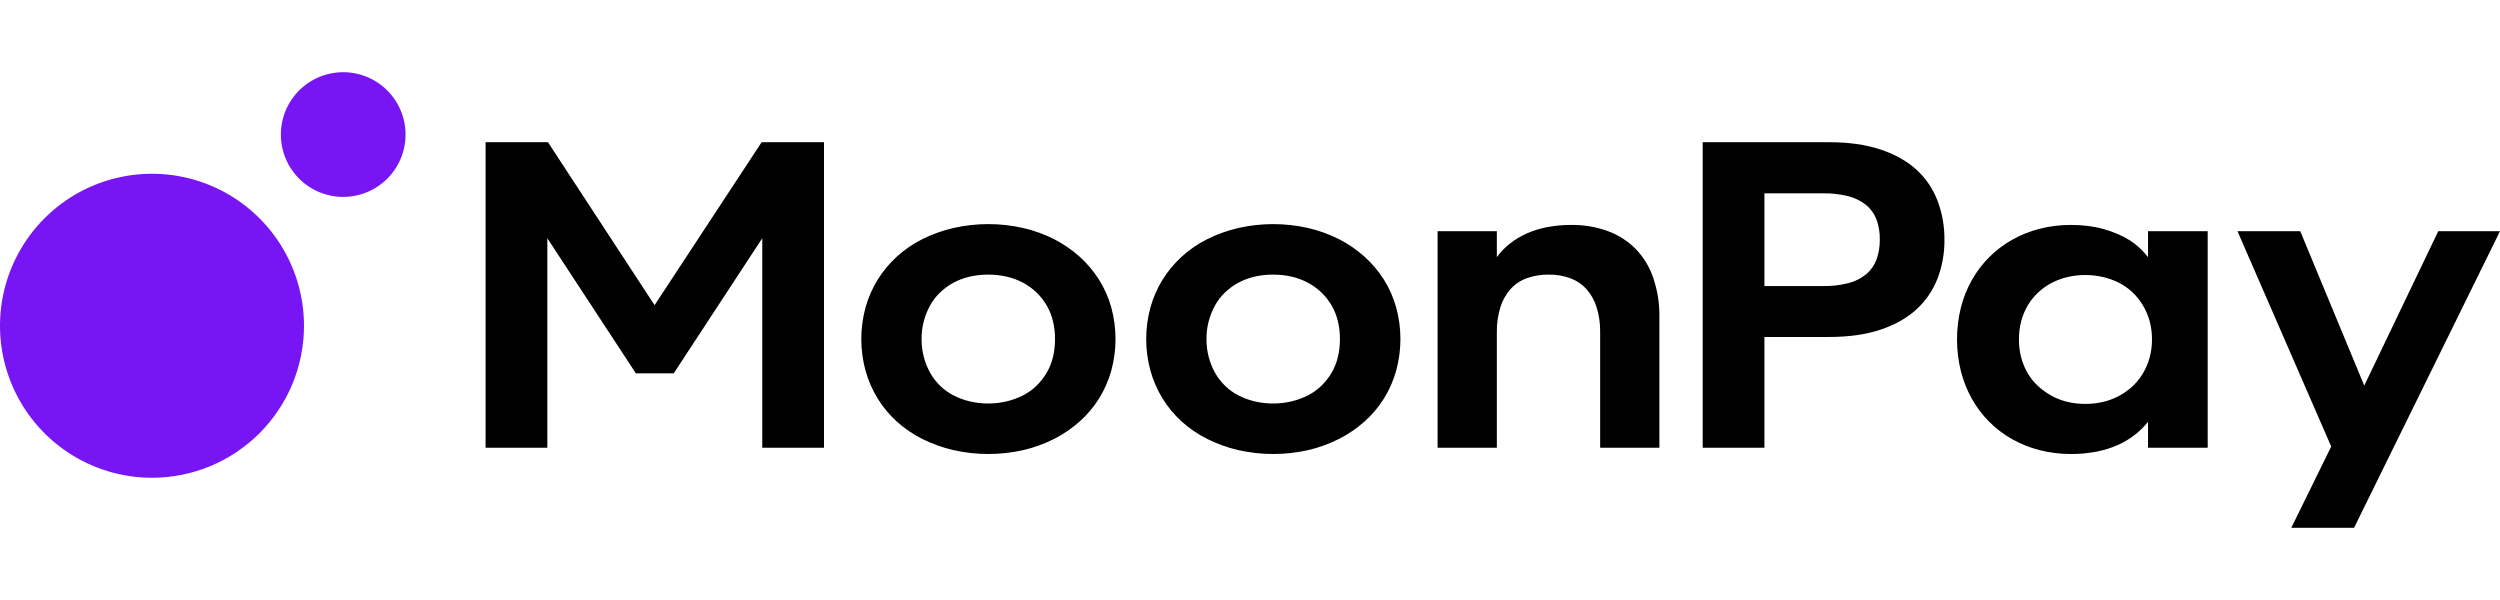
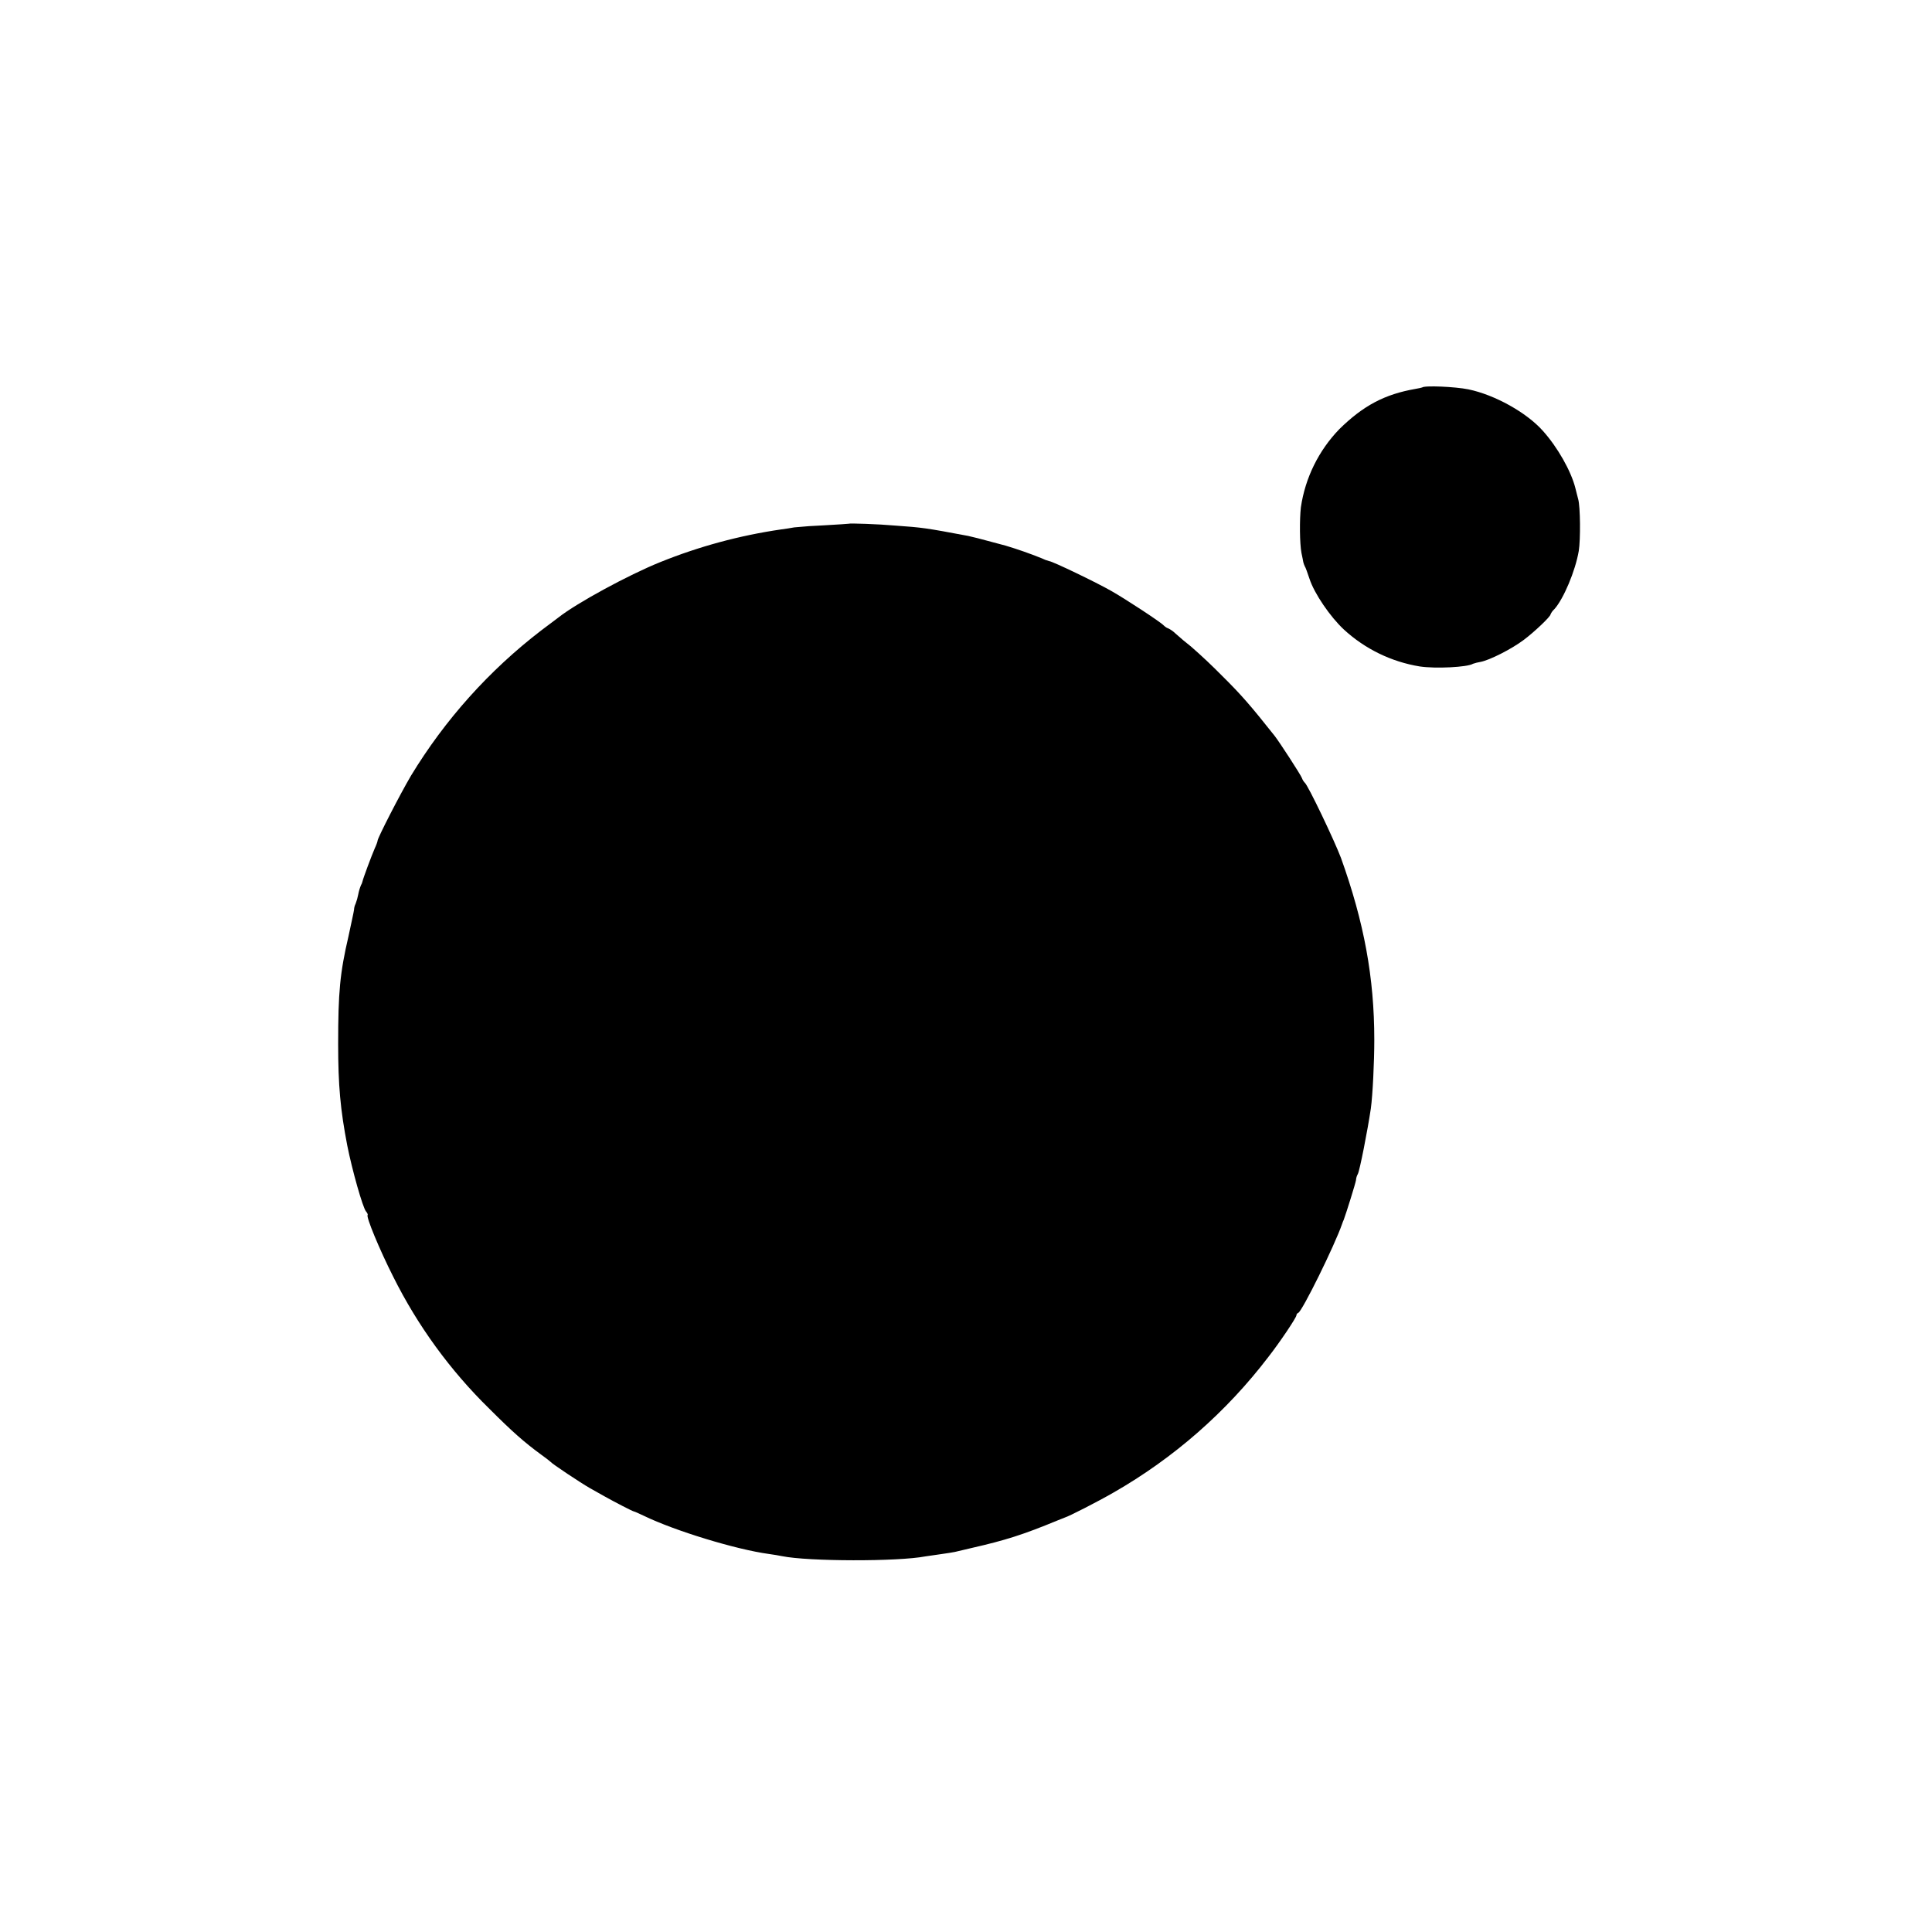
- <svg xmlns="http://www.w3.org/2000/svg" fill="none" viewBox="100.27 100.27 2016.73 367.54" width="100" height="24">
-   <path d="M1980.84 402.236L1905.21 228.514H1955.85L2007.5 353.104L2067.2 228.514H2117L1999.28 467.801H1948.64L1980.84 402.236ZM1796.69 366.268C1801.16 365.25 1805.47 363.643 1809.51 361.488C1813.42 359.407 1817.06 356.844 1820.33 353.859C1823.6 350.866 1826.42 347.422 1828.71 343.63C1831.12 339.647 1832.98 335.361 1834.25 330.886C1835.62 326.003 1836.3 320.951 1836.26 315.878C1836.31 310.75 1835.63 305.641 1834.25 300.703C1832.98 296.228 1831.12 291.942 1828.71 287.959C1826.41 284.152 1823.59 280.681 1820.33 277.646C1817.1 274.635 1813.46 272.094 1809.51 270.1C1805.44 268.05 1801.13 266.502 1796.69 265.489C1792.01 264.417 1787.23 263.883 1782.43 263.896C1777.66 263.88 1772.91 264.414 1768.26 265.489C1763.87 266.502 1759.62 268.051 1755.6 270.1C1751.68 272.121 1748.04 274.659 1744.79 277.646C1741.49 280.664 1738.64 284.137 1736.32 287.959C1733.92 291.933 1732.09 296.223 1730.87 300.703C1729.54 305.651 1728.9 310.756 1728.94 315.878C1728.9 320.945 1729.55 325.994 1730.87 330.886C1732.09 335.366 1733.92 339.655 1736.32 343.63C1738.62 347.437 1741.48 350.883 1744.79 353.859C1748.08 356.82 1751.71 359.381 1755.6 361.488C1759.59 363.642 1763.85 365.249 1768.26 366.268C1772.91 367.345 1777.66 367.879 1782.43 367.861C1787.23 367.876 1792.01 367.341 1796.69 366.268ZM1745.63 405.171C1737.86 403.195 1730.39 400.207 1723.41 396.283C1709.8 388.633 1698.58 377.376 1690.96 363.753C1687.04 356.709 1684.05 349.184 1682.07 341.367C1677.94 324.57 1677.94 307.02 1682.07 290.223C1684.04 282.43 1687.03 274.931 1690.96 267.921C1698.61 254.346 1709.83 243.124 1723.41 235.474C1730.39 231.551 1737.86 228.563 1745.63 226.586C1753.93 224.481 1762.46 223.438 1771.03 223.484C1775.65 223.474 1780.27 223.754 1784.86 224.323C1789.09 224.845 1793.26 225.686 1797.36 226.838C1801.15 227.915 1804.88 229.231 1808.51 230.778C1811.91 232.224 1815.19 233.934 1818.32 235.893C1821.26 237.737 1824.01 239.871 1826.53 242.265C1828.89 244.502 1831.08 246.912 1833.07 249.475V228.514H1881.2V403.242H1833.07V382.282C1830 386.142 1826.48 389.631 1822.59 392.678C1818.3 396.051 1813.59 398.868 1808.59 401.062C1803.03 403.505 1797.21 405.306 1791.24 406.428C1784.57 407.689 1777.81 408.307 1771.03 408.273C1762.46 408.319 1753.93 407.276 1745.63 405.171ZM1570.91 272.783C1577.8 272.91 1584.68 272.12 1591.37 270.436C1596.58 269.119 1601.44 266.688 1605.62 263.309C1609.39 260.162 1612.28 256.088 1614.01 251.487C1615.88 246.274 1616.79 240.762 1616.69 235.222C1616.8 229.709 1615.89 224.223 1614.01 219.04C1612.28 214.489 1609.39 210.47 1605.62 207.386C1601.42 204.057 1596.56 201.657 1591.37 200.343C1584.68 198.661 1577.8 197.871 1570.91 197.996H1523.62V272.783L1570.91 272.783ZM1473.82 156.745H1575.61C1591.59 156.745 1605.45 158.701 1617.19 162.614C1628.93 166.527 1638.6 171.949 1646.2 178.88C1653.76 185.752 1659.59 194.312 1663.22 203.865C1667.03 213.935 1668.93 224.624 1668.84 235.389C1668.96 246.13 1667.05 256.796 1663.22 266.83C1659.53 276.303 1653.71 284.797 1646.2 291.648C1638.6 298.636 1628.93 304.086 1617.19 307.997C1605.45 311.913 1591.59 313.869 1575.61 313.866H1523.62V403.242H1473.82V156.745ZM1259.97 228.514H1307.76V249.475C1310.7 245.407 1314.2 241.767 1318.15 238.659C1322.33 235.381 1326.89 232.622 1331.73 230.443C1337.07 228.056 1342.67 226.311 1348.42 225.245C1354.8 224.044 1361.29 223.454 1367.79 223.484C1377.9 223.339 1387.96 225.044 1397.47 228.514C1405.93 231.634 1413.61 236.587 1419.94 243.019C1426.3 249.685 1431.11 257.672 1434.02 266.411C1437.39 276.46 1439.03 287.005 1438.89 297.601V403.242H1391.1V310.009C1391.21 303.194 1390.25 296.403 1388.24 289.887C1386.59 284.508 1383.82 279.537 1380.11 275.299C1376.55 271.361 1372.09 268.341 1367.12 266.495C1361.47 264.454 1355.51 263.46 1349.51 263.561C1343.48 263.465 1337.49 264.459 1331.82 266.495C1326.81 268.325 1322.32 271.347 1318.74 275.299C1315.04 279.537 1312.26 284.508 1310.61 289.887C1308.6 296.403 1307.64 303.194 1307.76 310.009V403.242H1259.97V228.514ZM1142.36 365.765C1146.93 364.662 1151.34 363.03 1155.53 360.901C1159.51 358.867 1163.15 356.237 1166.34 353.104C1169.5 350.012 1172.24 346.516 1174.48 342.708C1176.76 338.785 1178.46 334.547 1179.51 330.131C1180.65 325.353 1181.21 320.455 1181.18 315.543C1181.21 310.658 1180.65 305.787 1179.51 301.038C1177.39 292.284 1172.83 284.315 1166.34 278.065C1163.11 274.959 1159.47 272.307 1155.53 270.184C1151.38 267.958 1146.95 266.294 1142.36 265.237C1137.39 264.094 1132.29 263.532 1127.19 263.56C1122.14 263.537 1117.1 264.1 1112.18 265.237C1107.62 266.284 1103.22 267.949 1099.1 270.184C1095.19 272.322 1091.58 274.973 1088.37 278.065C1085.21 281.11 1082.52 284.615 1080.4 288.461C1078.24 292.413 1076.55 296.606 1075.37 300.954C1074.11 305.712 1073.49 310.619 1073.53 315.543C1073.5 320.466 1074.12 325.371 1075.37 330.132C1076.52 334.517 1078.21 338.741 1080.4 342.708C1082.55 346.537 1085.23 350.038 1088.37 353.104C1091.54 356.224 1095.16 358.852 1099.1 360.902C1103.25 363.04 1107.64 364.672 1112.18 365.765C1117.09 366.958 1122.13 367.549 1127.19 367.526C1132.3 367.556 1137.4 366.964 1142.36 365.765ZM1099.02 405.087C1090.39 403.08 1082.04 400.069 1074.12 396.115C1066.67 392.401 1059.75 387.691 1053.57 382.114C1047.58 376.695 1042.39 370.457 1038.15 363.585C1033.85 356.589 1030.54 349.026 1028.34 341.115C1023.75 324.375 1023.75 306.711 1028.34 289.971C1030.53 282.083 1033.84 274.546 1038.15 267.585C1042.42 260.735 1047.61 254.501 1053.57 249.056C1059.74 243.435 1066.65 238.695 1074.12 234.971C1082.04 231.019 1090.39 228.008 1099.02 226C1117.67 221.751 1137.04 221.751 1155.69 226C1164.27 227.99 1172.57 231.002 1180.43 234.971C1187.86 238.75 1194.77 243.485 1200.97 249.056C1207.02 254.481 1212.3 260.716 1216.65 267.585C1221.01 274.532 1224.34 282.072 1226.54 289.971C1231.13 306.711 1231.13 324.375 1226.54 341.115C1224.33 349.038 1221 356.604 1216.65 363.585C1212.33 370.476 1207.05 376.715 1200.97 382.114C1194.75 387.64 1187.85 392.346 1180.43 396.115C1172.6 400.077 1164.32 403.089 1155.78 405.087C1137.1 409.335 1117.7 409.335 1099.02 405.087ZM912.532 365.765C917.094 364.662 921.512 363.03 925.695 360.901C929.676 358.867 933.323 356.237 936.511 353.104C939.668 350.012 942.403 346.516 944.644 342.708C946.93 338.786 948.625 334.548 949.674 330.131C950.815 325.353 951.378 320.455 951.351 315.543C951.381 310.658 950.818 305.787 949.674 301.038C947.56 292.284 942.994 284.315 936.511 278.065C933.28 274.959 929.642 272.307 925.695 270.184C921.547 267.958 917.12 266.294 912.532 265.237C907.555 264.094 902.463 263.532 897.357 263.56C892.306 263.538 887.27 264.1 882.349 265.237C877.785 266.284 873.384 267.949 869.269 270.184C865.358 272.323 861.749 274.973 858.537 278.065C855.375 281.11 852.689 284.615 850.572 288.461C848.411 292.414 846.723 296.607 845.542 300.954C844.275 305.712 843.655 310.619 843.697 315.543C843.669 320.465 844.289 325.37 845.542 330.131C846.691 334.516 848.381 338.74 850.572 342.708C852.716 346.537 855.398 350.038 858.537 353.104C861.707 356.223 865.324 358.851 869.269 360.901C873.419 363.039 877.81 364.672 882.349 365.765C887.262 366.958 892.301 367.549 897.357 367.525C902.468 367.555 907.564 366.964 912.532 365.765ZM869.185 405.087C860.563 403.08 852.205 400.07 844.284 396.116C836.834 392.402 829.924 387.691 823.743 382.115C817.754 376.695 812.56 370.457 808.316 363.586C804.014 356.59 800.712 349.027 798.506 341.116C793.923 324.376 793.923 306.712 798.506 289.972C800.703 282.084 804.005 274.547 808.316 267.586C812.591 260.736 817.781 254.502 823.743 249.057C829.907 243.436 836.82 238.696 844.284 234.972C852.206 231.02 860.563 228.009 869.185 226C887.839 221.752 907.209 221.752 925.863 226C934.437 227.991 942.741 231.002 950.597 234.972C958.029 238.75 964.935 243.486 971.138 249.057C977.193 254.482 982.469 260.717 986.817 267.586C991.176 274.532 994.509 282.072 996.71 289.972C1001.29 306.712 1001.29 324.376 996.71 341.116C994.499 349.039 991.168 356.605 986.817 363.586C982.5 370.477 977.22 376.717 971.138 382.115C964.918 387.642 958.015 392.348 950.597 396.116C942.767 400.078 934.492 403.089 925.947 405.087C907.265 409.335 887.868 409.335 869.185 405.087ZM491.992 156.745H542.298L628.32 288.21L714.678 156.745H764.984V403.242H715.181V234.216L643.747 343.211H613.229L541.795 234.216V403.242H491.992V156.745Z" fill="currentColor" />
-   <path d="M377.135 200.877C387.085 200.877 396.811 197.927 405.083 192.399C413.356 186.871 419.804 179.015 423.611 169.823C427.419 160.63 428.415 150.516 426.474 140.757C424.533 130.999 419.742 122.035 412.706 115C405.671 107.965 396.708 103.174 386.949 101.232C377.191 99.291 367.076 100.288 357.884 104.095C348.692 107.903 340.835 114.35 335.308 122.623C329.78 130.896 326.829 140.622 326.829 150.571C326.829 157.178 328.13 163.72 330.658 169.823C333.186 175.927 336.891 181.472 341.563 186.144C346.234 190.815 351.78 194.521 357.883 197.049C363.987 199.577 370.529 200.877 377.135 200.877ZM222.886 427.44C198.634 427.441 174.926 420.249 154.762 406.775C134.597 393.302 118.88 374.151 109.6 351.745C100.319 329.339 97.891 304.684 102.622 280.899C107.353 257.113 119.032 235.264 136.18 218.115C153.329 200.966 175.178 189.288 198.964 184.557C222.75 179.825 247.405 182.254 269.81 191.535C292.216 200.816 311.367 216.532 324.84 236.697C338.314 256.862 345.505 280.569 345.505 304.821C345.506 320.924 342.334 336.869 336.172 351.746C330.01 366.623 320.978 380.141 309.592 391.527C298.205 402.914 284.688 411.946 269.811 418.108C254.934 424.27 238.988 427.441 222.886 427.44Z" fill="#7715F5" />
+ <svg xmlns="http://www.w3.org/2000/svg" width="24" height="24" viewBox="0 0 36 36" fill="none">
+   <path d="M26.498 7.22c-.008.004-.06.016-.125.027-.569.099-.97.31-1.417.75a2.649 2.649 0 00-.716 1.455c-.026.23-.023.674.011.852.016.072.03.148.034.17a.37.37 0 00.027.076c.015.02.053.129.09.239.088.269.383.704.641.943a2.74 2.74 0 001.41.686c.295.045.893.015.995-.05a.838.838 0 01.137-.034c.166-.03.58-.238.81-.412.197-.148.497-.432.497-.474a.29.29 0 01.072-.098c.17-.19.39-.709.454-1.084.034-.208.03-.826-.011-.966-.012-.041-.034-.136-.053-.208-.08-.315-.33-.758-.606-1.065-.303-.34-.894-.67-1.387-.772-.246-.05-.826-.076-.863-.034zM15.812 9.759c-.003.003-.212.015-.462.03a9.59 9.59 0 00-.55.038 4.463 4.463 0 01-.245.038 9.768 9.768 0 00-2.254.61c-.591.238-1.56.765-1.894 1.03l-.322.242a9.862 9.862 0 00-2.428 2.709c-.205.348-.621 1.159-.621 1.208 0 .015-.023.08-.053.144-.061.14-.216.557-.228.614a.244.244 0 01-.03.075.904.904 0 00-.05.17 1.003 1.003 0 01-.048.171.273.273 0 00-.03.114c-.005.041-.054.261-.103.492-.16.686-.193 1.046-.193 2.008 0 .773.041 1.223.17 1.894.091.458.288 1.155.349 1.227.026.03.038.06.03.068-.03.034.22.64.477 1.148a9.168 9.168 0 001.792 2.462c.428.428.652.625.962.852.087.061.163.122.174.133.027.038.576.402.735.492l.27.152c.196.11.526.28.552.284.012 0 .095.038.19.083.572.277 1.708.625 2.325.709.084.011.194.03.247.041.485.099 2.159.103 2.67.004.042-.007.17-.026.284-.041.114-.016.235-.035.265-.042l.322-.076c.614-.14.951-.246 1.591-.511.065-.027.122-.05.133-.053.08-.023.614-.296.909-.466a9.675 9.675 0 002.886-2.527c.216-.276.523-.735.523-.776 0-.02.015-.038.034-.046.072-.026.678-1.254.818-1.659a.614.614 0 01.03-.076c.05-.136.217-.67.228-.738a.269.269 0 01.034-.114c.034-.057.182-.81.243-1.223.034-.25.064-.86.064-1.277 0-1.159-.19-2.19-.621-3.39-.118-.315-.618-1.364-.675-1.402a.248.248 0 01-.053-.087c-.022-.06-.413-.663-.507-.784-.447-.564-.621-.765-.977-1.117a10.402 10.402 0 00-.584-.55 5.453 5.453 0 01-.284-.238.532.532 0 00-.144-.102c-.011 0-.05-.023-.08-.053-.06-.065-.72-.497-.973-.64-.284-.163-1.106-.557-1.159-.557a.711.711 0 01-.14-.053 7.82 7.82 0 00-.67-.235l-.341-.091a8.266 8.266 0 00-.36-.091c-.811-.152-.841-.155-1.364-.193-.3-.027-.849-.046-.864-.034z" fill="currentColor" />
</svg>
